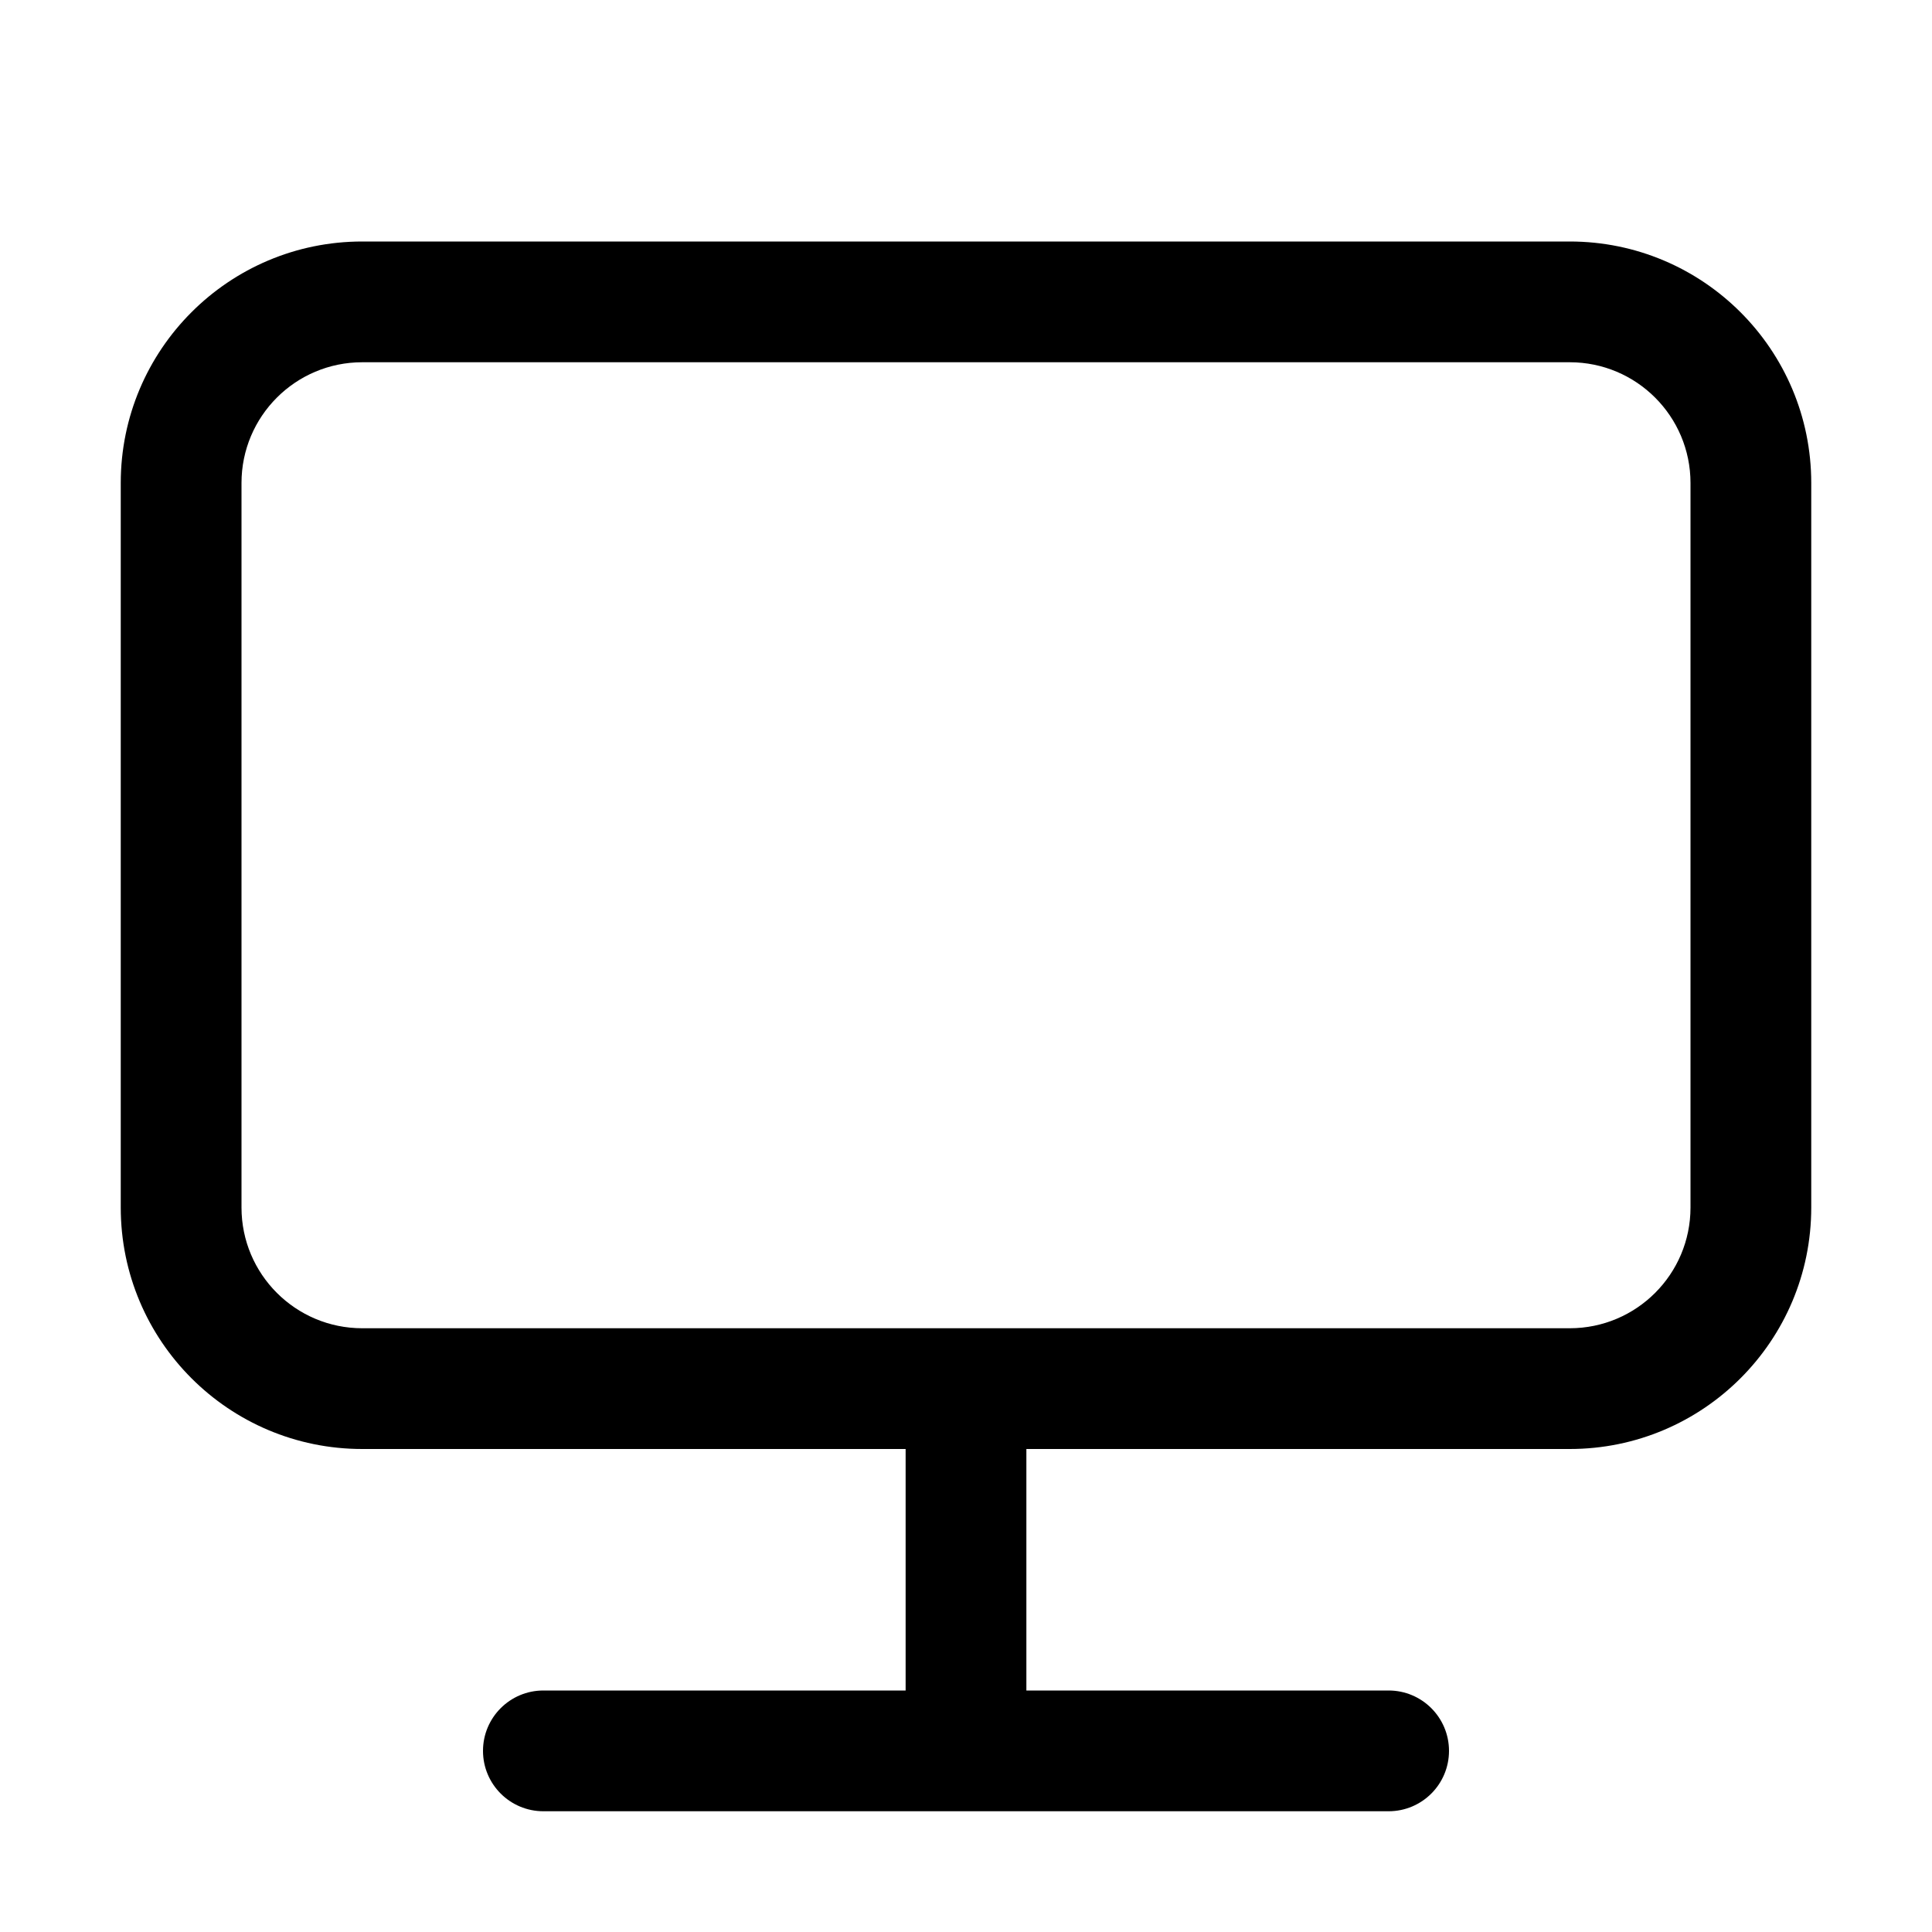
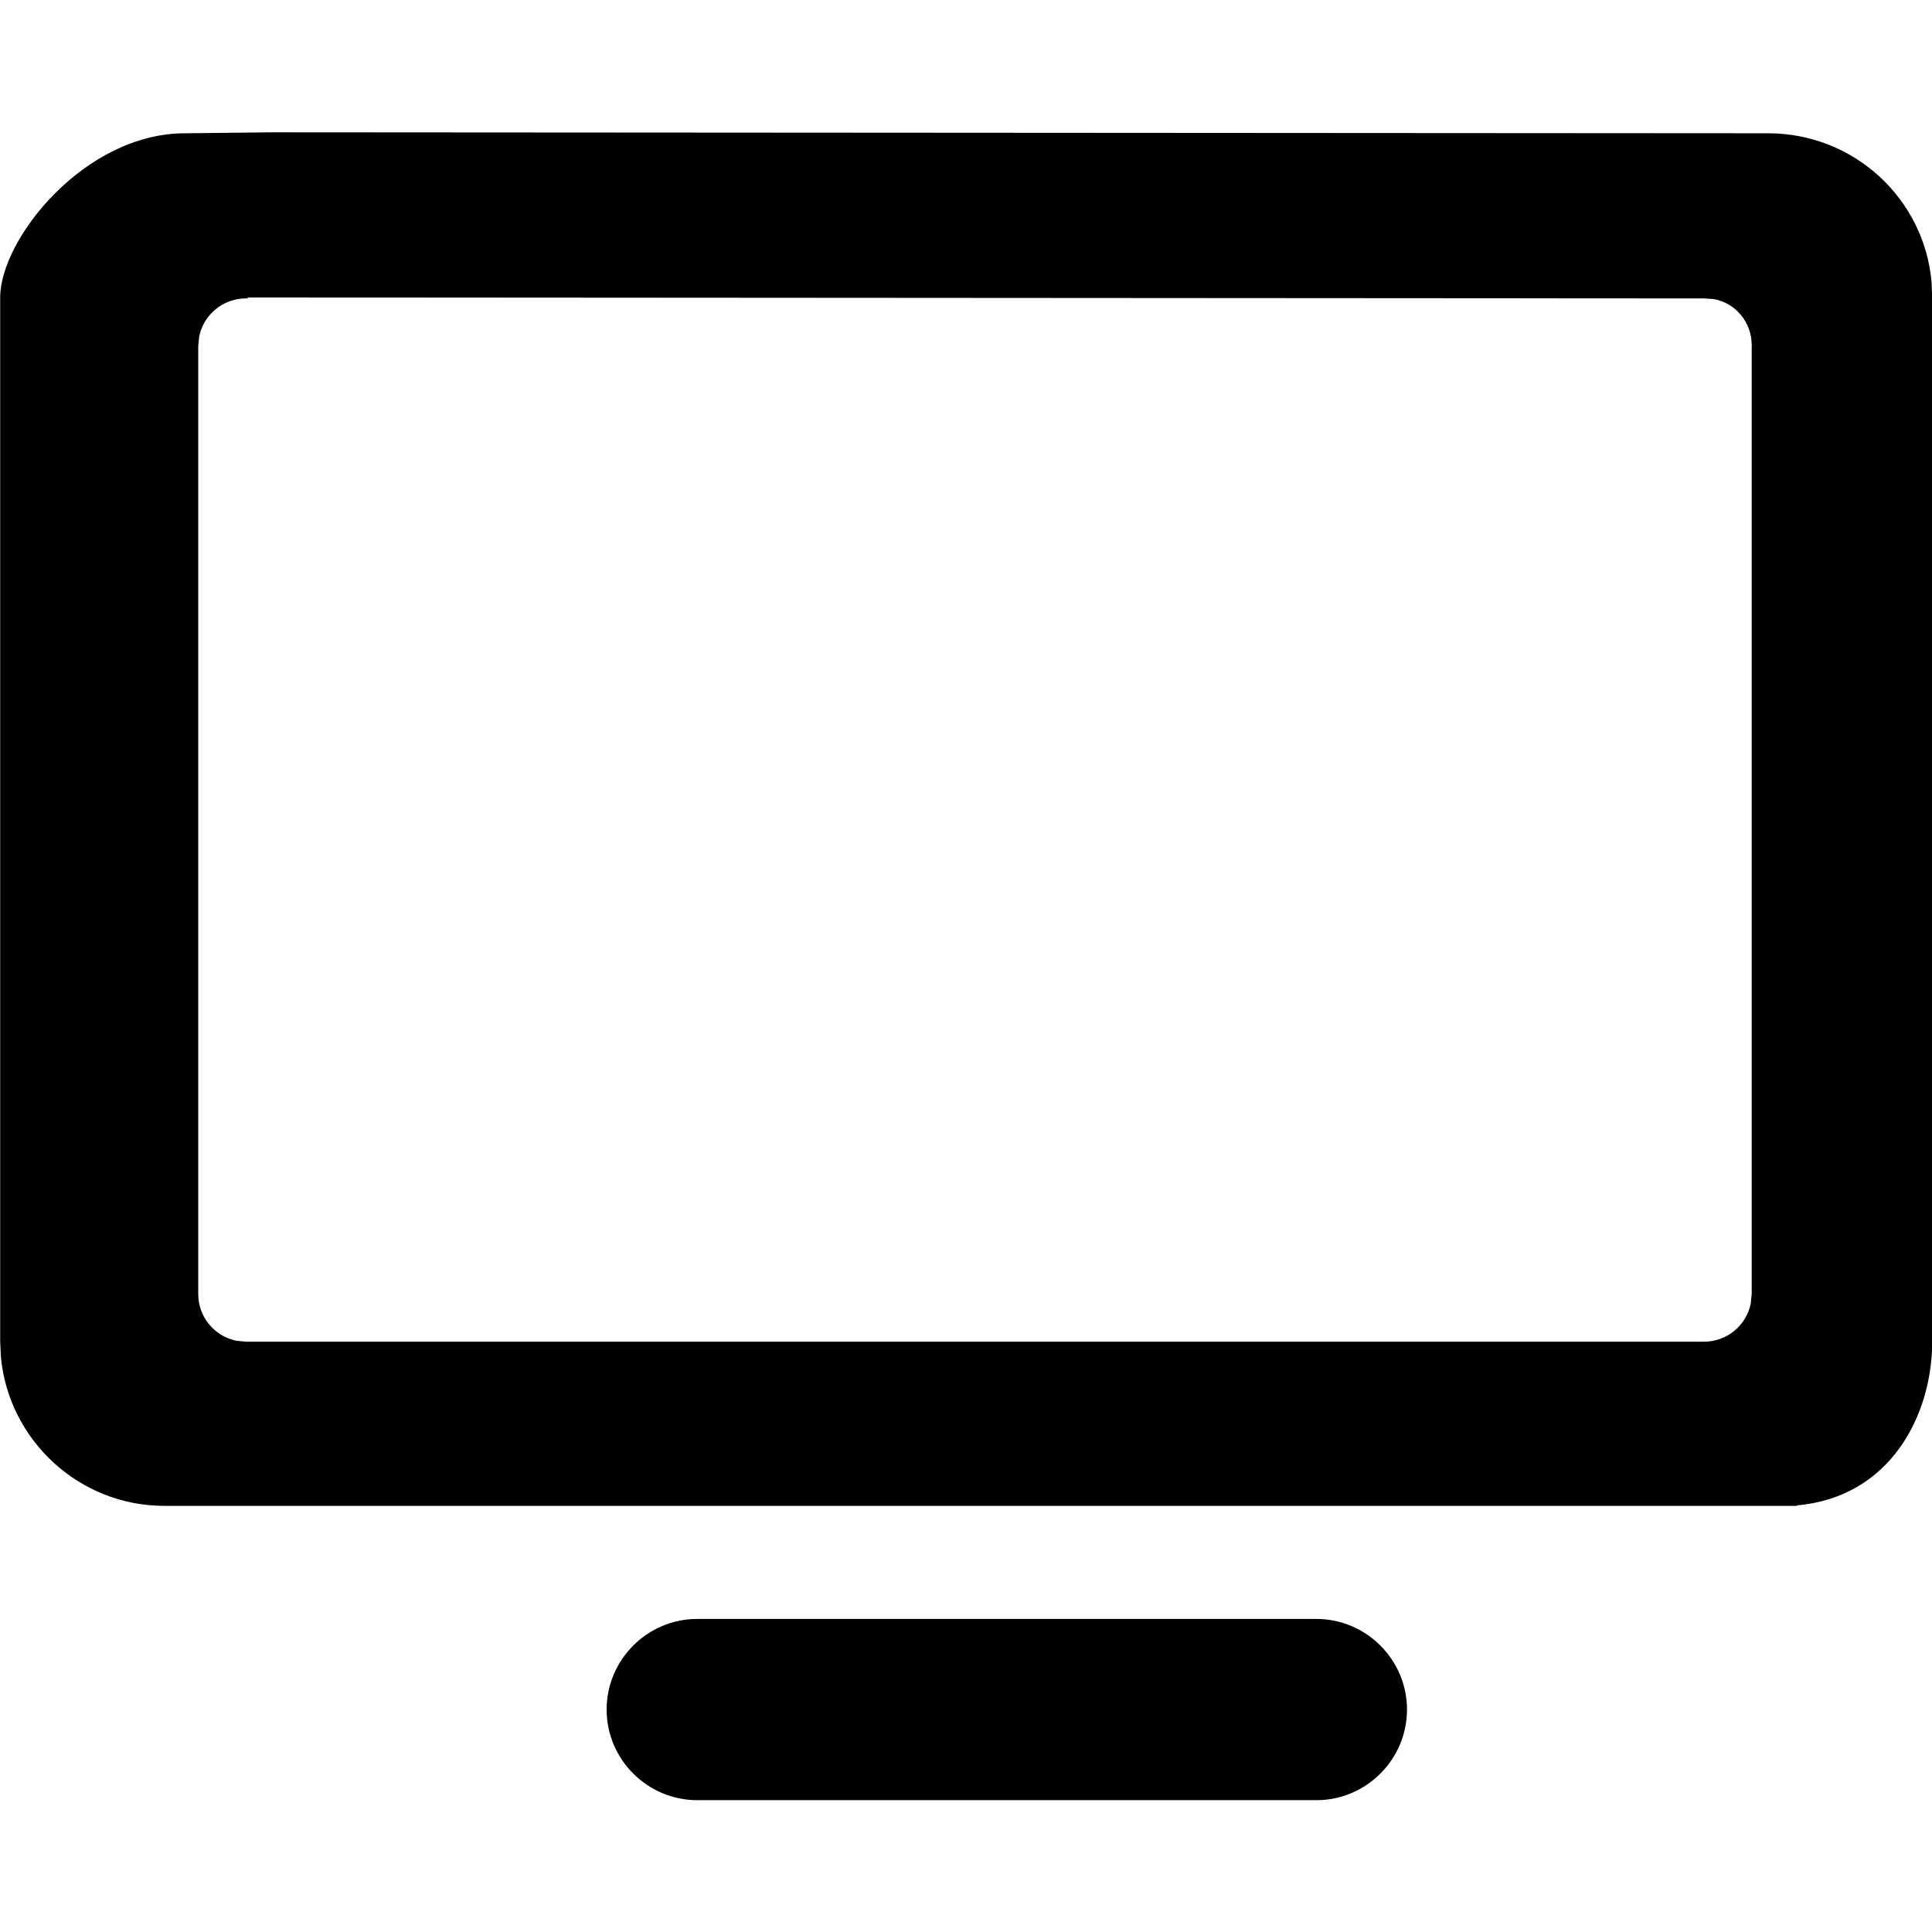
- <svg xmlns="http://www.w3.org/2000/svg" viewBox="0 0 1024 1024">
-   <path d="M544 768v128h192a32 32 0 1 1 0 64H288a32 32 0 1 1 0-64h192V768H192A128 128 0 0 1 64 640V256a128 128 0 0 1 128-128h640a128 128 0 0 1 128 128v384a128 128 0 0 1-128 128zM192 192a64 64 0 0 0-64 64v384a64 64 0 0 0 64 64h640a64 64 0 0 0 64-64V256a64 64 0 0 0-64-64z" />
+ <svg xmlns="http://www.w3.org/2000/svg" viewBox="0 0 1024 1024" version="1.1">
+   <path d="M131.32 158.17h-1.03c-12.16 0-22.35 8.67-24.71 20.15l-0.51 5.07V685.9c0 12.16 8.67 22.36 20.15 24.71l5.07 0.51h772.93c12.16 0 22.35-8.67 24.71-20.15l0.51-5.08V182.88c0-12.16-8.67-22.36-20.15-24.37l-5.08-0.34-771.9-0.51m12.85-87.53l792.94 0.51c45.55 0 82.89 34.66 86.69 79.09l0.31 8.44v552.96c0 38.8-22.14 82.51-71.78 86.74l0.3 0.27H87.11c-45.06 0-82.37-34.66-86.61-78.66l-0.4-8.35V157.65c0-30.89 44.66-87.01 97.91-87.01m599.71 787.43c26.41 0 48.02 21.61 48.02 48.03 0 26.41-21.61 48.03-48.02 48.03H369.54c-26.41 0-48.02-21.61-48.02-48.03 0-26.41 21.61-48.03 48.02-48.03h328.18z" />
</svg>
